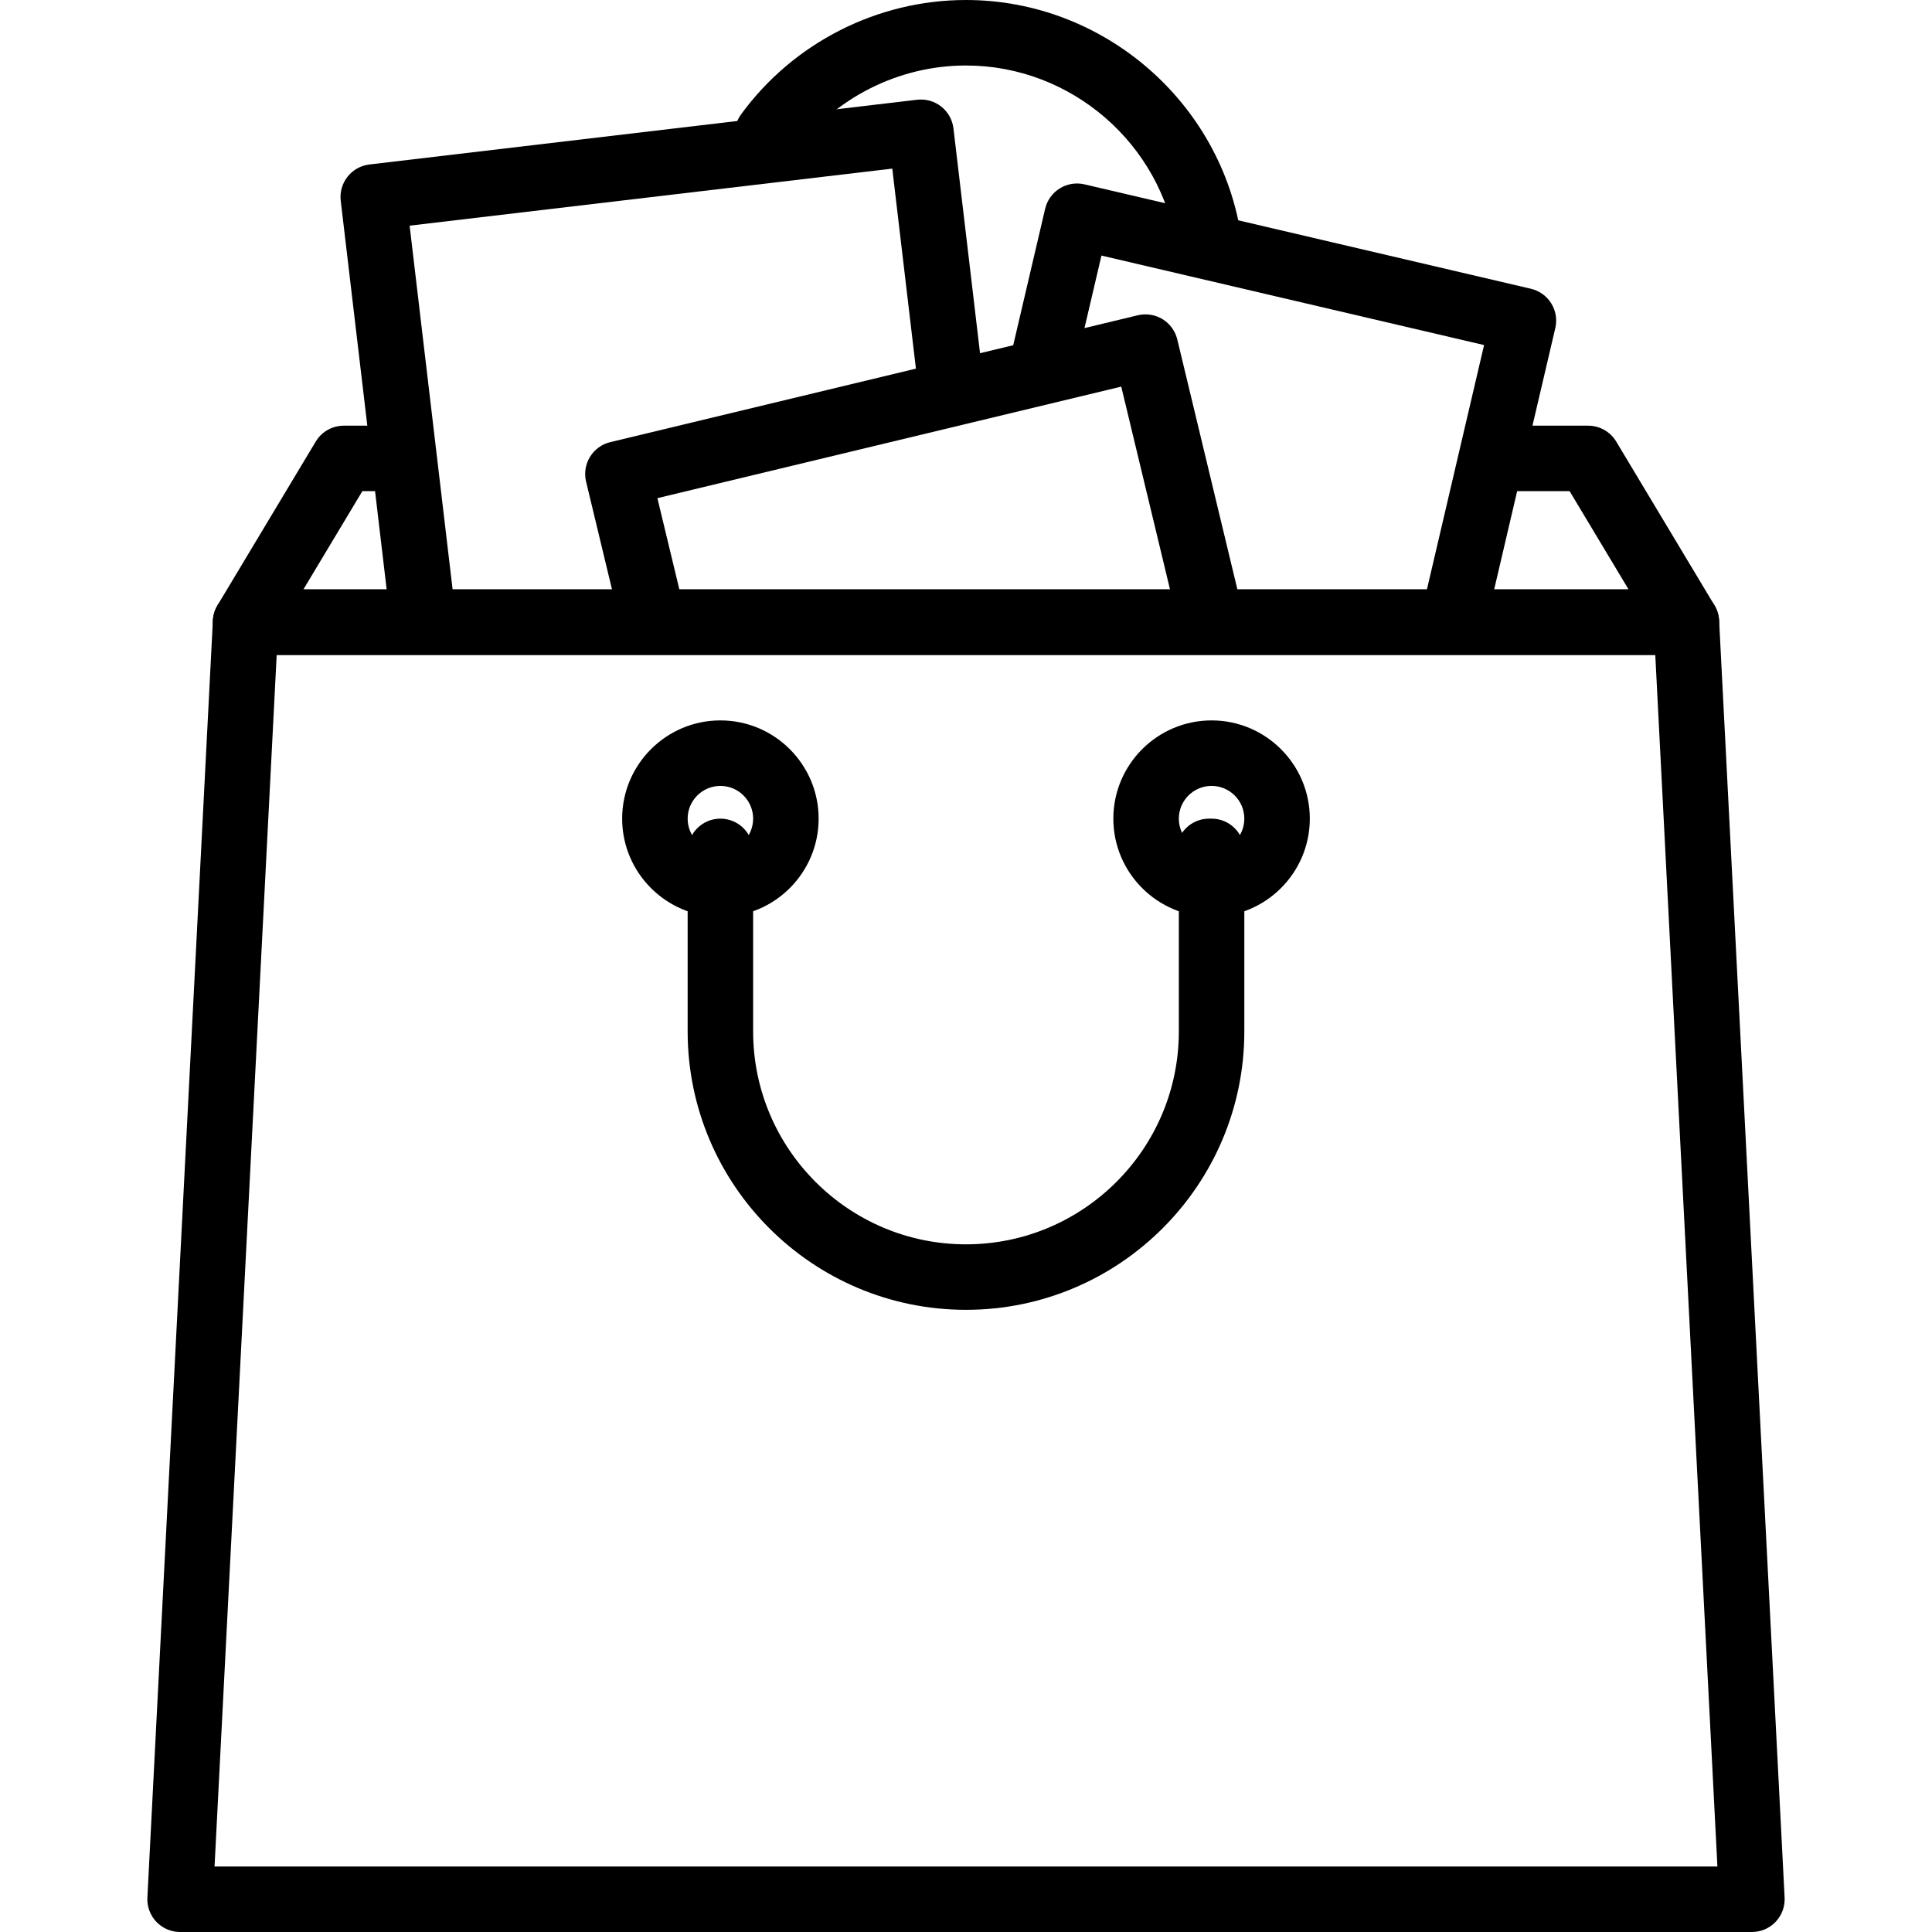
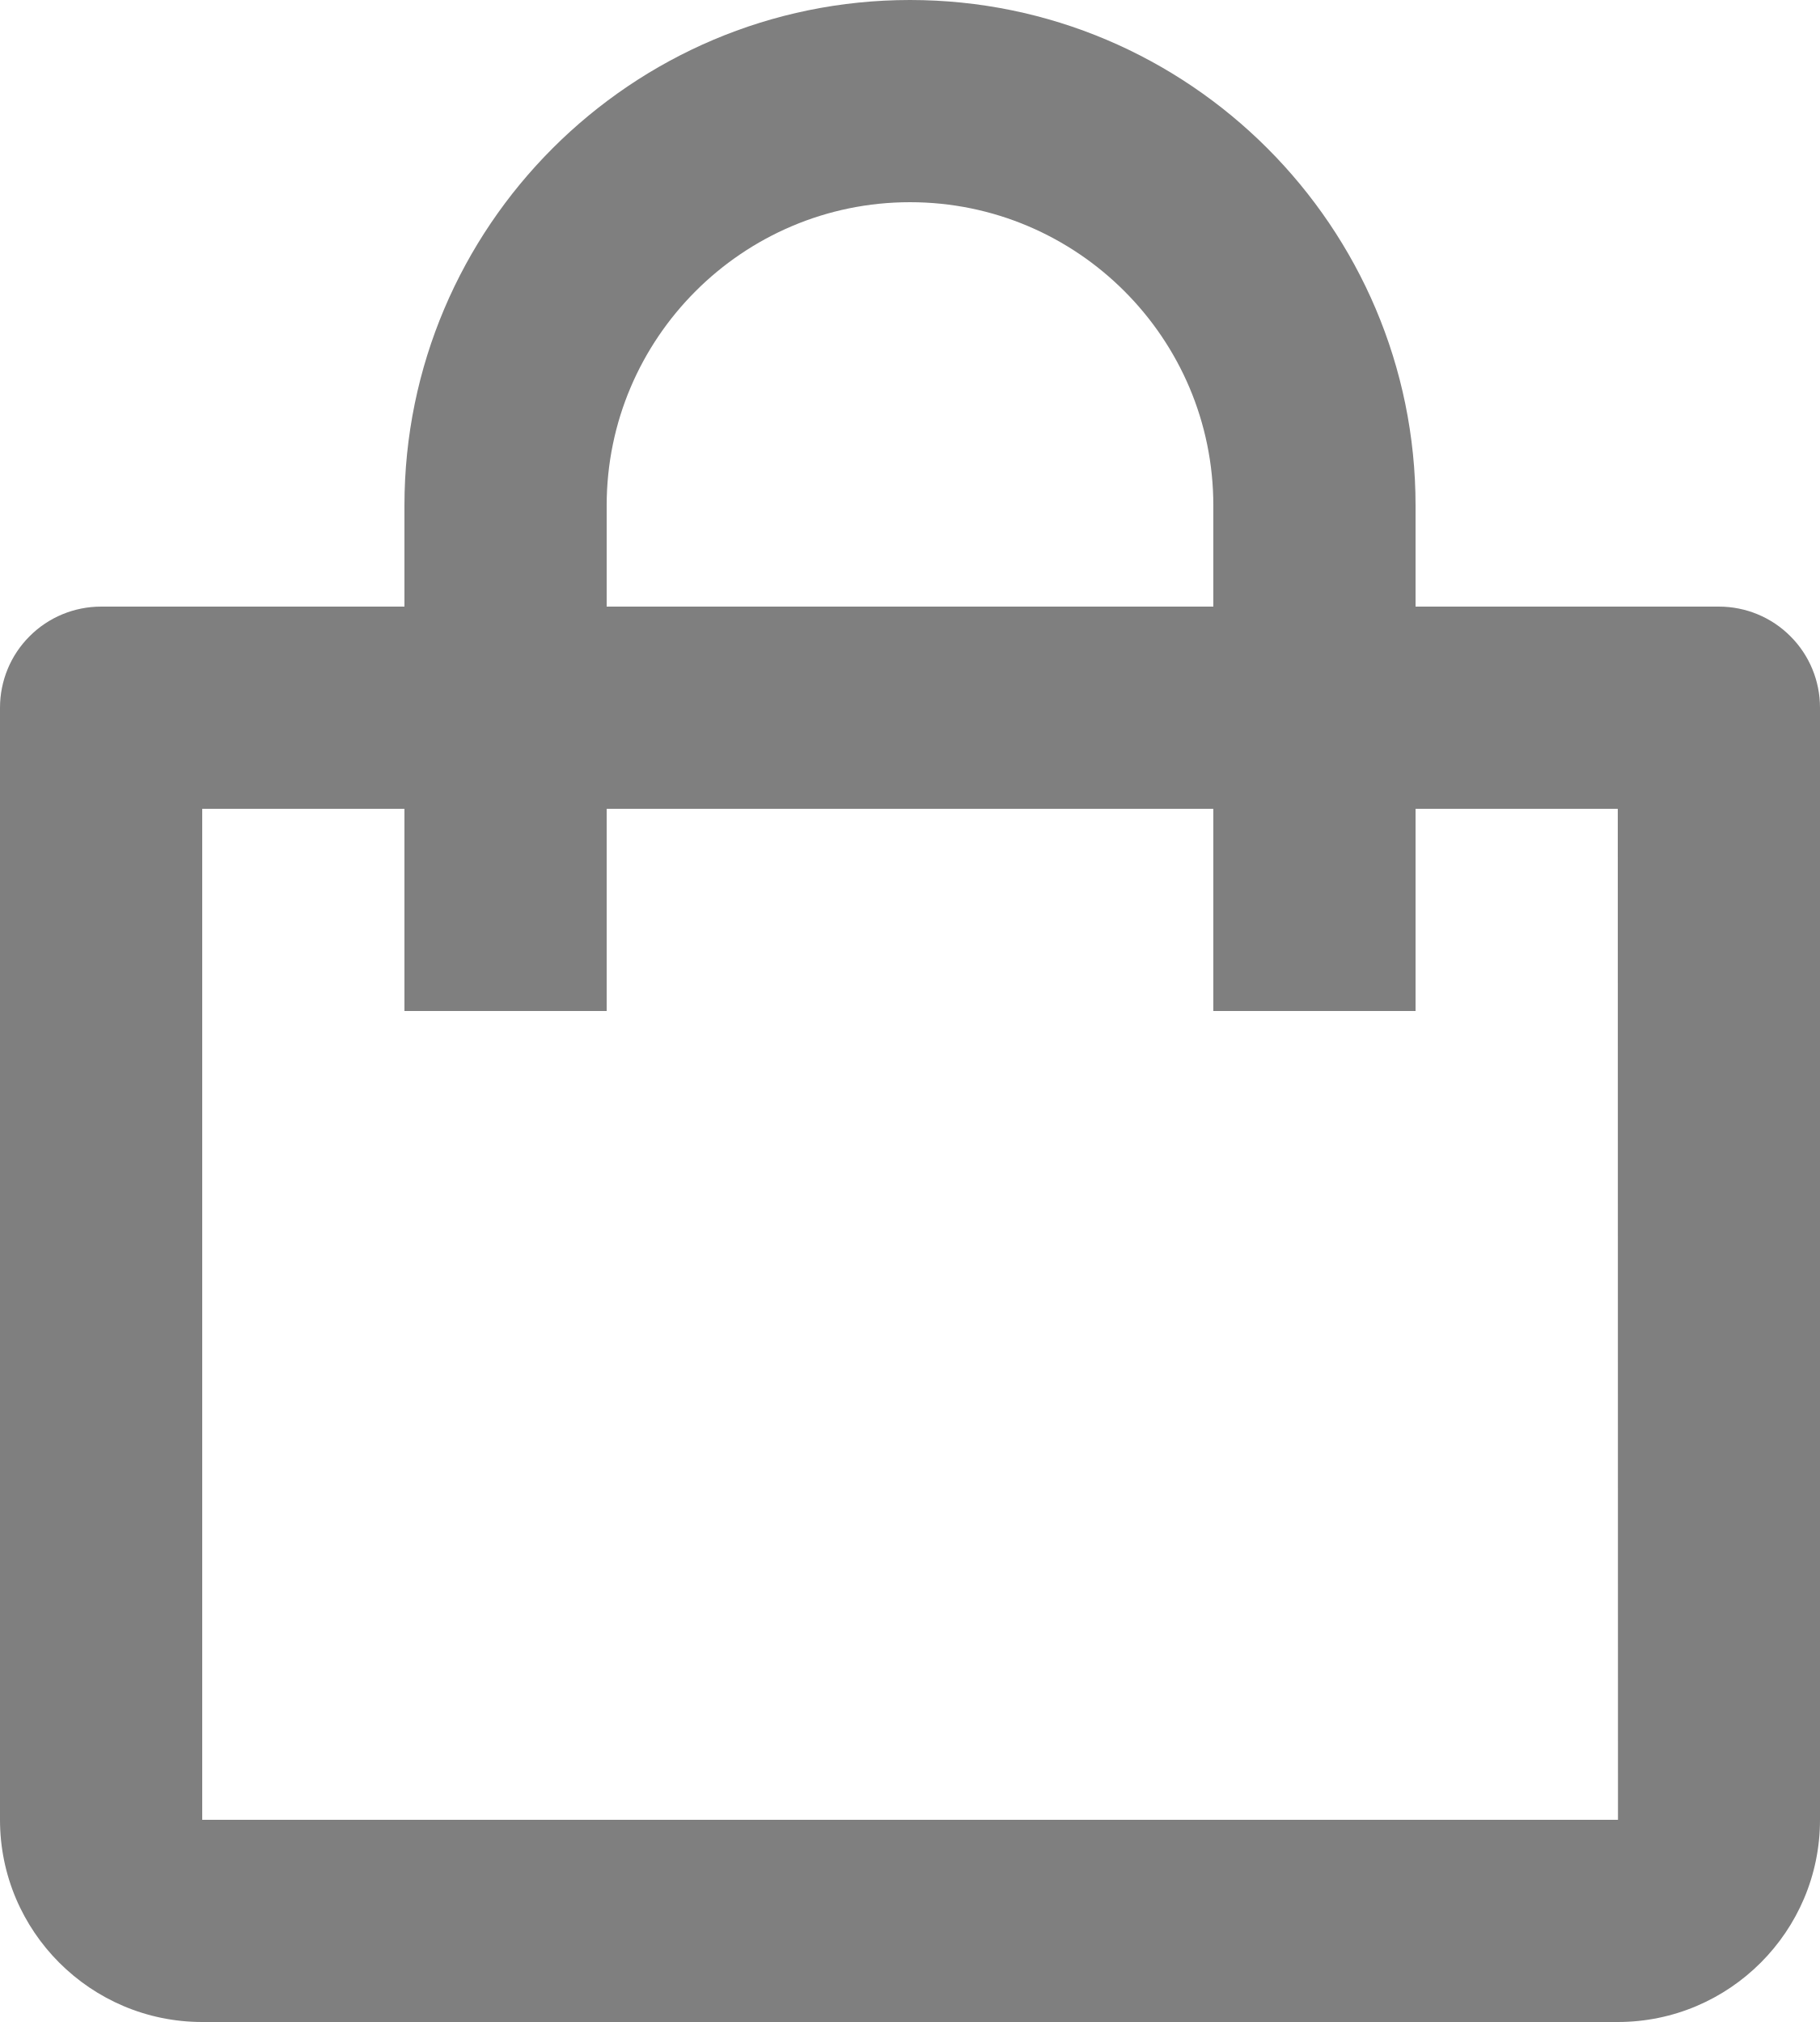
- <svg xmlns="http://www.w3.org/2000/svg" version="1.1" id="Capa_1" x="0px" y="0px" viewBox="0 0 201.387 201.387" style="enable-background:new 0 0 201.387 201.387;" xml:space="preserve" width="512px" height="512px">
-   <g>
-     <g>
-       <g>
-         <path d="M129.413,24.885C127.389,10.699,115.041,0,100.692,0C91.464,0,82.7,4.453,77.251,11.916    c-1.113,1.522-0.78,3.657,0.742,4.77c1.517,1.109,3.657,0.78,4.768-0.744c4.171-5.707,10.873-9.115,17.93-9.115    c10.974,0,20.415,8.178,21.963,19.021c0.244,1.703,1.705,2.932,3.376,2.932c0.159,0,0.323-0.012,0.486-0.034    C128.382,28.479,129.679,26.75,129.413,24.885z" data-original="#000000" class="active-path" data-old_color="#000000" fill="#000000" />
-       </g>
-     </g>
-     <g>
-       <g>
-         <path d="M178.712,63.096l-10.24-17.067c-0.616-1.029-1.727-1.657-2.927-1.657h-9.813c-1.884,0-3.413,1.529-3.413,3.413    s1.529,3.413,3.413,3.413h7.881l6.144,10.24H31.626l6.144-10.24h3.615c1.884,0,3.413-1.529,3.413-3.413s-1.529-3.413-3.413-3.413    h-5.547c-1.2,0-2.311,0.628-2.927,1.657l-10.24,17.067c-0.633,1.056-0.648,2.369-0.043,3.439s1.739,1.732,2.97,1.732h150.187    c1.231,0,2.364-0.662,2.97-1.732S179.345,64.15,178.712,63.096z" data-original="#000000" class="active-path" data-old_color="#000000" fill="#000000" />
-       </g>
-     </g>
-     <g>
-       <g>
-         <path d="M161.698,31.623c-0.478-0.771-1.241-1.318-2.123-1.524l-46.531-10.883c-0.881-0.207-1.809-0.053-2.579,0.423    c-0.768,0.478-1.316,1.241-1.522,2.123l-3.509,15c-0.43,1.835,0.71,3.671,2.546,4.099c1.835,0.43,3.673-0.71,4.101-2.546    l2.732-11.675l39.883,9.329l-6.267,26.795c-0.43,1.835,0.71,3.671,2.546,4.099c0.263,0.061,0.524,0.09,0.782,0.09    c1.55,0,2.953-1.062,3.318-2.635l7.045-30.118C162.328,33.319,162.176,32.391,161.698,31.623z" data-original="#000000" class="active-path" data-old_color="#000000" fill="#000000" />
-       </g>
-     </g>
-     <g>
-       <g>
-         <path d="M102.497,39.692l-3.11-26.305c-0.106-0.899-0.565-1.72-1.277-2.28c-0.712-0.56-1.611-0.816-2.514-0.71l-57.09,6.748    c-1.871,0.222-3.209,1.918-2.988,3.791l5.185,43.873c0.206,1.737,1.679,3.014,3.386,3.014c0.133,0,0.27-0.009,0.406-0.024    c1.87-0.222,3.208-1.918,2.988-3.791l-4.785-40.486l50.311-5.946l2.708,22.915c0.222,1.872,1.91,3.202,3.791,2.99    C101.379,43.261,102.717,41.564,102.497,39.692z" data-original="#000000" class="active-path" data-old_color="#000000" fill="#000000" />
-       </g>
-     </g>
-     <g>
-       <g>
-         <path d="M129.492,63.556l-6.775-28.174c-0.212-0.879-0.765-1.64-1.536-2.113c-0.771-0.469-1.696-0.616-2.581-0.406L63.613,46.087    c-1.833,0.44-2.961,2.284-2.521,4.117l3.386,14.082c0.44,1.835,2.284,2.964,4.116,2.521c1.833-0.44,2.961-2.284,2.521-4.117    l-2.589-10.764l48.35-11.626l5.977,24.854c0.375,1.565,1.775,2.615,3.316,2.615c0.265,0,0.533-0.031,0.802-0.096    C128.804,67.232,129.932,65.389,129.492,63.556z" data-original="#000000" class="active-path" data-old_color="#000000" fill="#000000" />
-       </g>
-     </g>
-     <g>
-       <g>
-         <path d="M179.197,64.679c-0.094-1.814-1.592-3.238-3.41-3.238H25.6c-1.818,0-3.316,1.423-3.41,3.238l-6.827,133.12    c-0.048,0.934,0.29,1.848,0.934,2.526c0.645,0.677,1.539,1.062,2.475,1.062h163.84c0.935,0,1.83-0.384,2.478-1.062    c0.643-0.678,0.981-1.591,0.934-2.526L179.197,64.679z M22.364,194.56l6.477-126.293h143.701l6.477,126.293H22.364z" data-original="#000000" class="active-path" data-old_color="#000000" fill="#000000" />
-       </g>
-     </g>
-     <g>
-       <g>
-         <path d="M126.292,75.093c-5.647,0-10.24,4.593-10.24,10.24c0,5.647,4.593,10.24,10.24,10.24c5.647,0,10.24-4.593,10.24-10.24    C136.532,79.686,131.939,75.093,126.292,75.093z M126.292,88.747c-1.883,0-3.413-1.531-3.413-3.413s1.531-3.413,3.413-3.413    c1.882,0,3.413,1.531,3.413,3.413S128.174,88.747,126.292,88.747z" data-original="#000000" class="active-path" data-old_color="#000000" fill="#000000" />
-       </g>
-     </g>
-     <g>
-       <g>
-         <path d="M75.092,75.093c-5.647,0-10.24,4.593-10.24,10.24c0,5.647,4.593,10.24,10.24,10.24c5.647,0,10.24-4.593,10.24-10.24    C85.332,79.686,80.739,75.093,75.092,75.093z M75.092,88.747c-1.882,0-3.413-1.531-3.413-3.413s1.531-3.413,3.413-3.413    s3.413,1.531,3.413,3.413S76.974,88.747,75.092,88.747z" data-original="#000000" class="active-path" data-old_color="#000000" fill="#000000" />
-       </g>
-     </g>
-     <g>
-       <g>
-         <path d="M126.292,85.333h-0.263c-1.884,0-3.413,1.529-3.413,3.413c0,0.466,0.092,0.911,0.263,1.316v17.457    c0,12.233-9.953,22.187-22.187,22.187s-22.187-9.953-22.187-22.187V88.747c0-1.884-1.529-3.413-3.413-3.413    s-3.413,1.529-3.413,3.413v18.773c0,15.998,13.015,29.013,29.013,29.013s29.013-13.015,29.013-29.013V88.747    C129.705,86.863,128.176,85.333,126.292,85.333z" data-original="#000000" class="active-path" data-old_color="#000000" fill="#000000" />
-       </g>
-     </g>
-   </g>
+ <svg xmlns="http://www.w3.org/2000/svg" width="18" height="20" viewBox="0 0 18 20" fill="none">
+   <path opacity="0.5" d="M2 20H16C17.103 20 18 19.103 18 18V7C18 6.735 17.895 6.48 17.707 6.293C17.52 6.105 17.265 6 17 6H14V5C14 2.243 11.757 0 9 0C6.243 0 4 2.243 4 5V6H1C0.735 6 0.48 6.105 0.293 6.293C0.105 6.48 0 6.735 0 7V18C0 19.103 0.897 20 2 20ZM6 5C6 3.346 7.346 2 9 2C10.654 2 12 3.346 12 5V6H6V5ZM2 8H4V10H6V8H12V10H14V8H16L16.002 18H2V8Z" fill="black" />
</svg>
